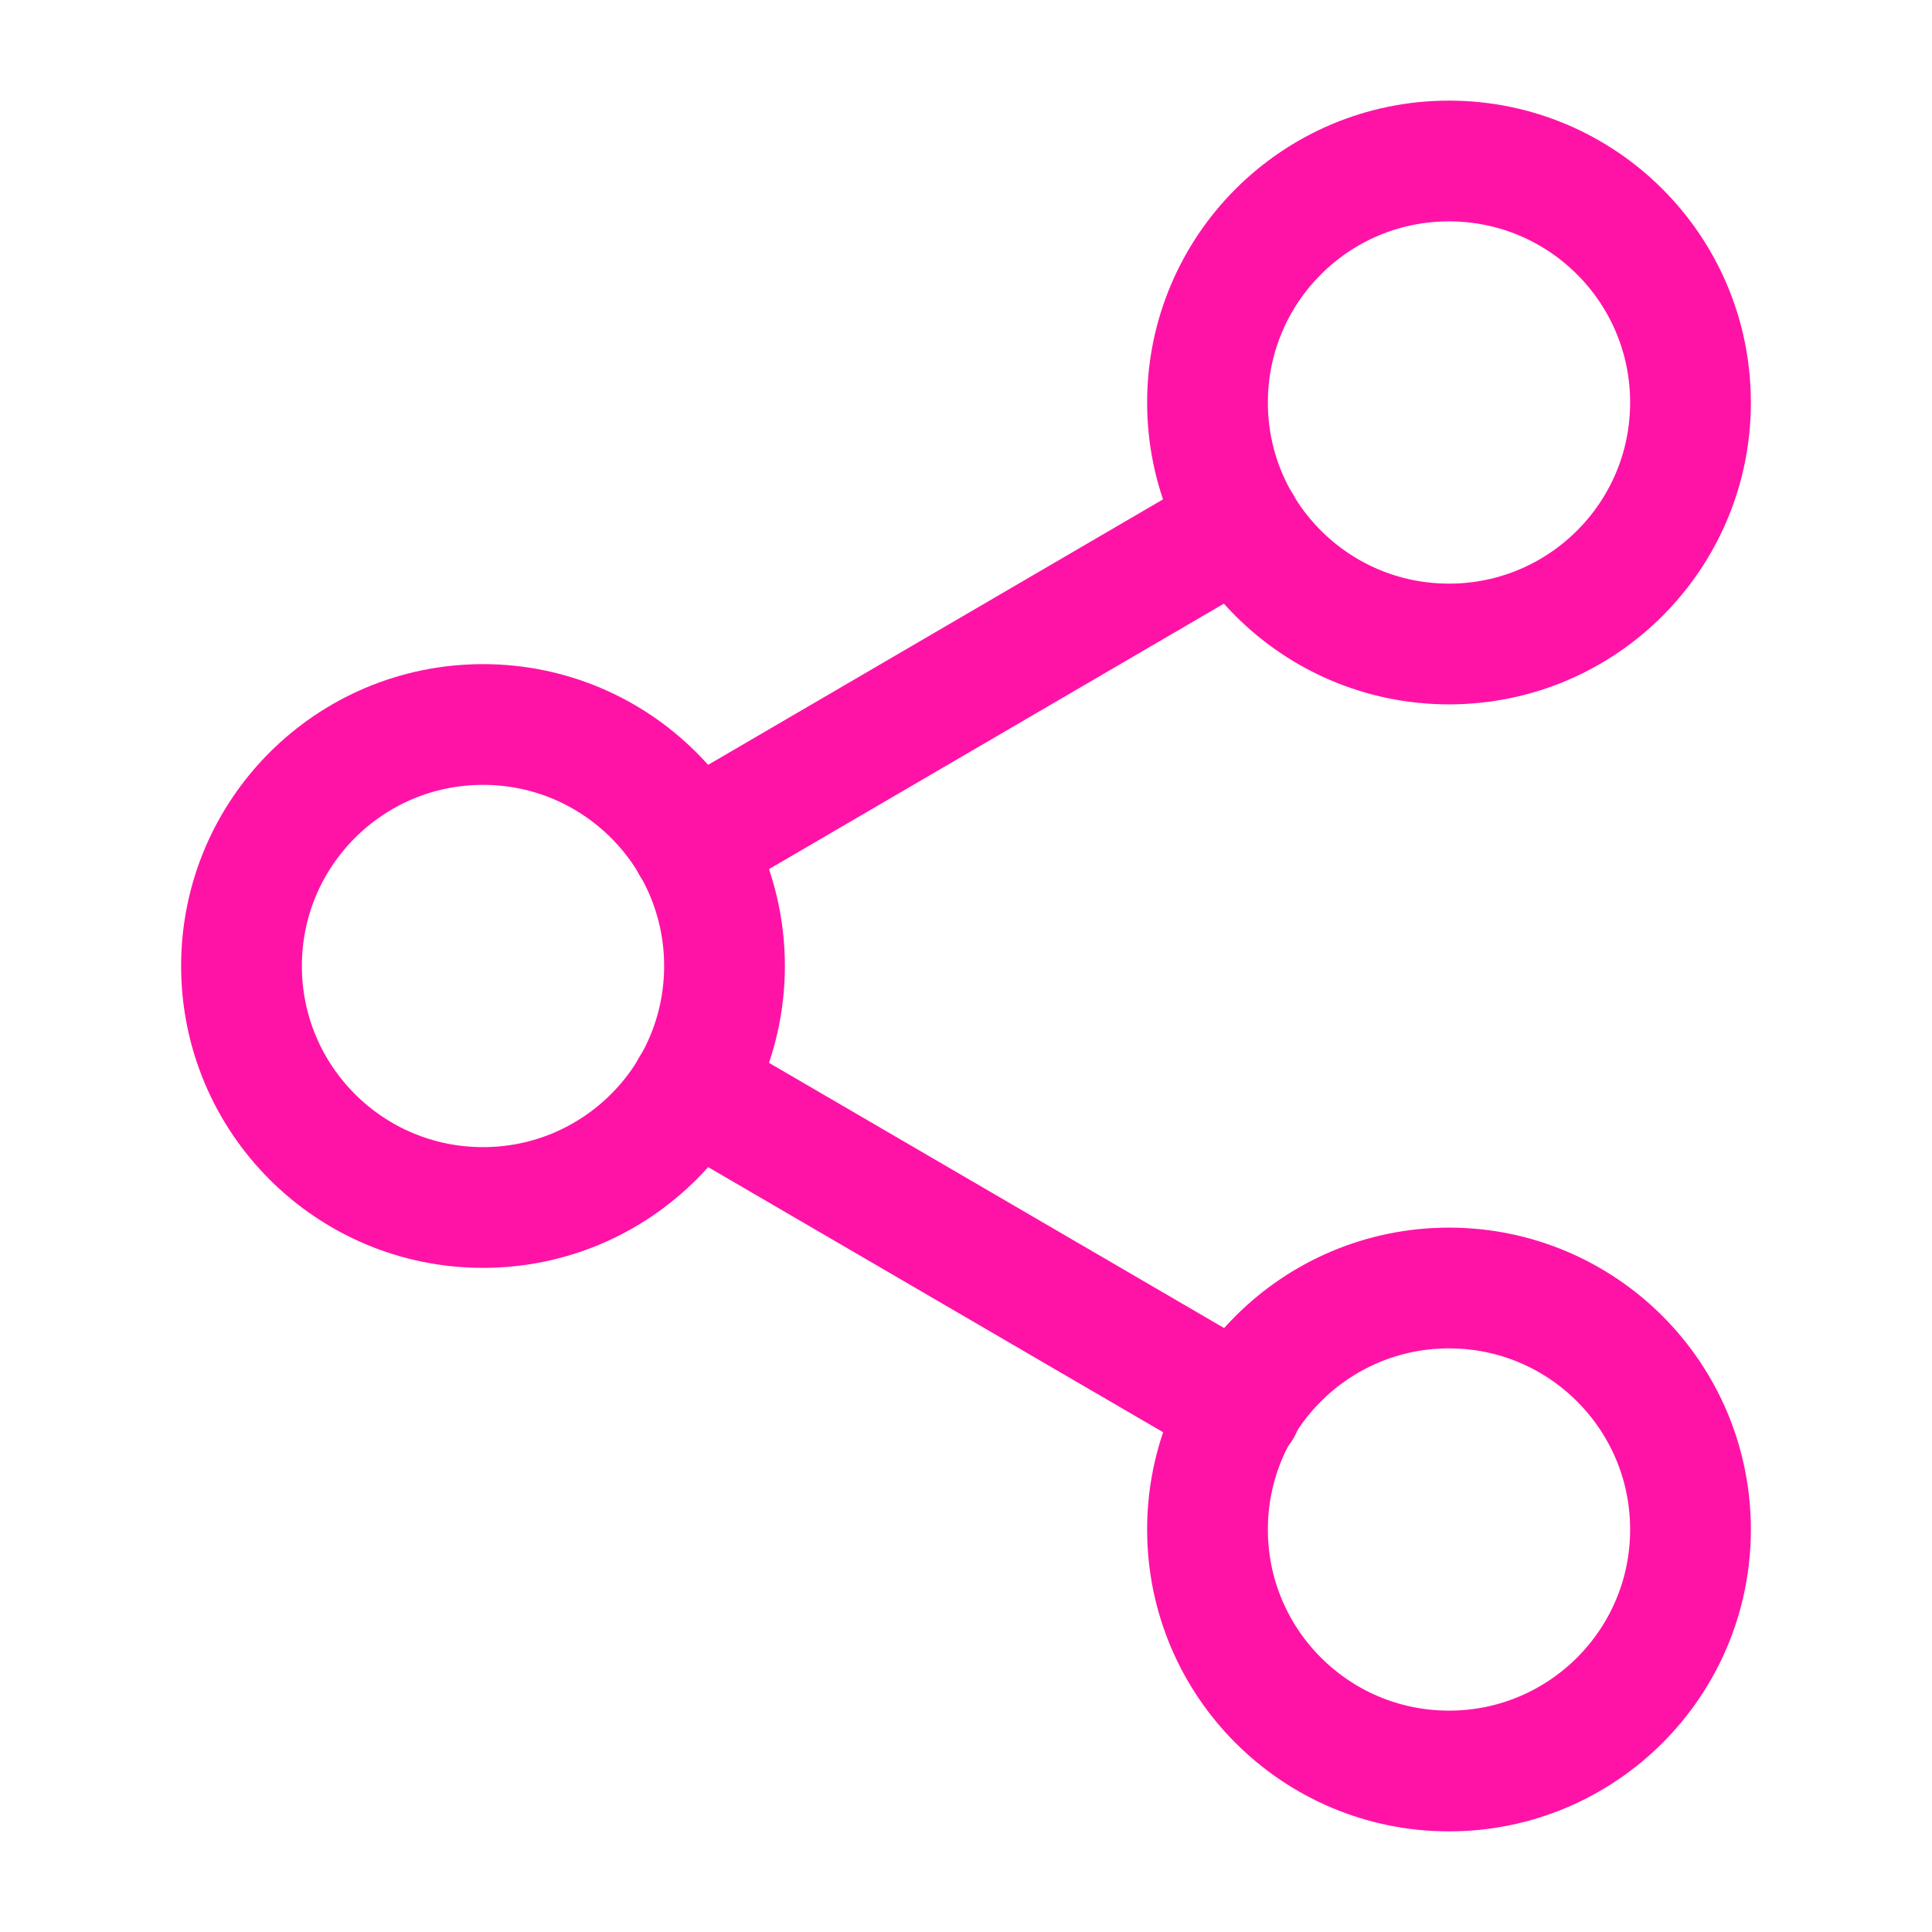
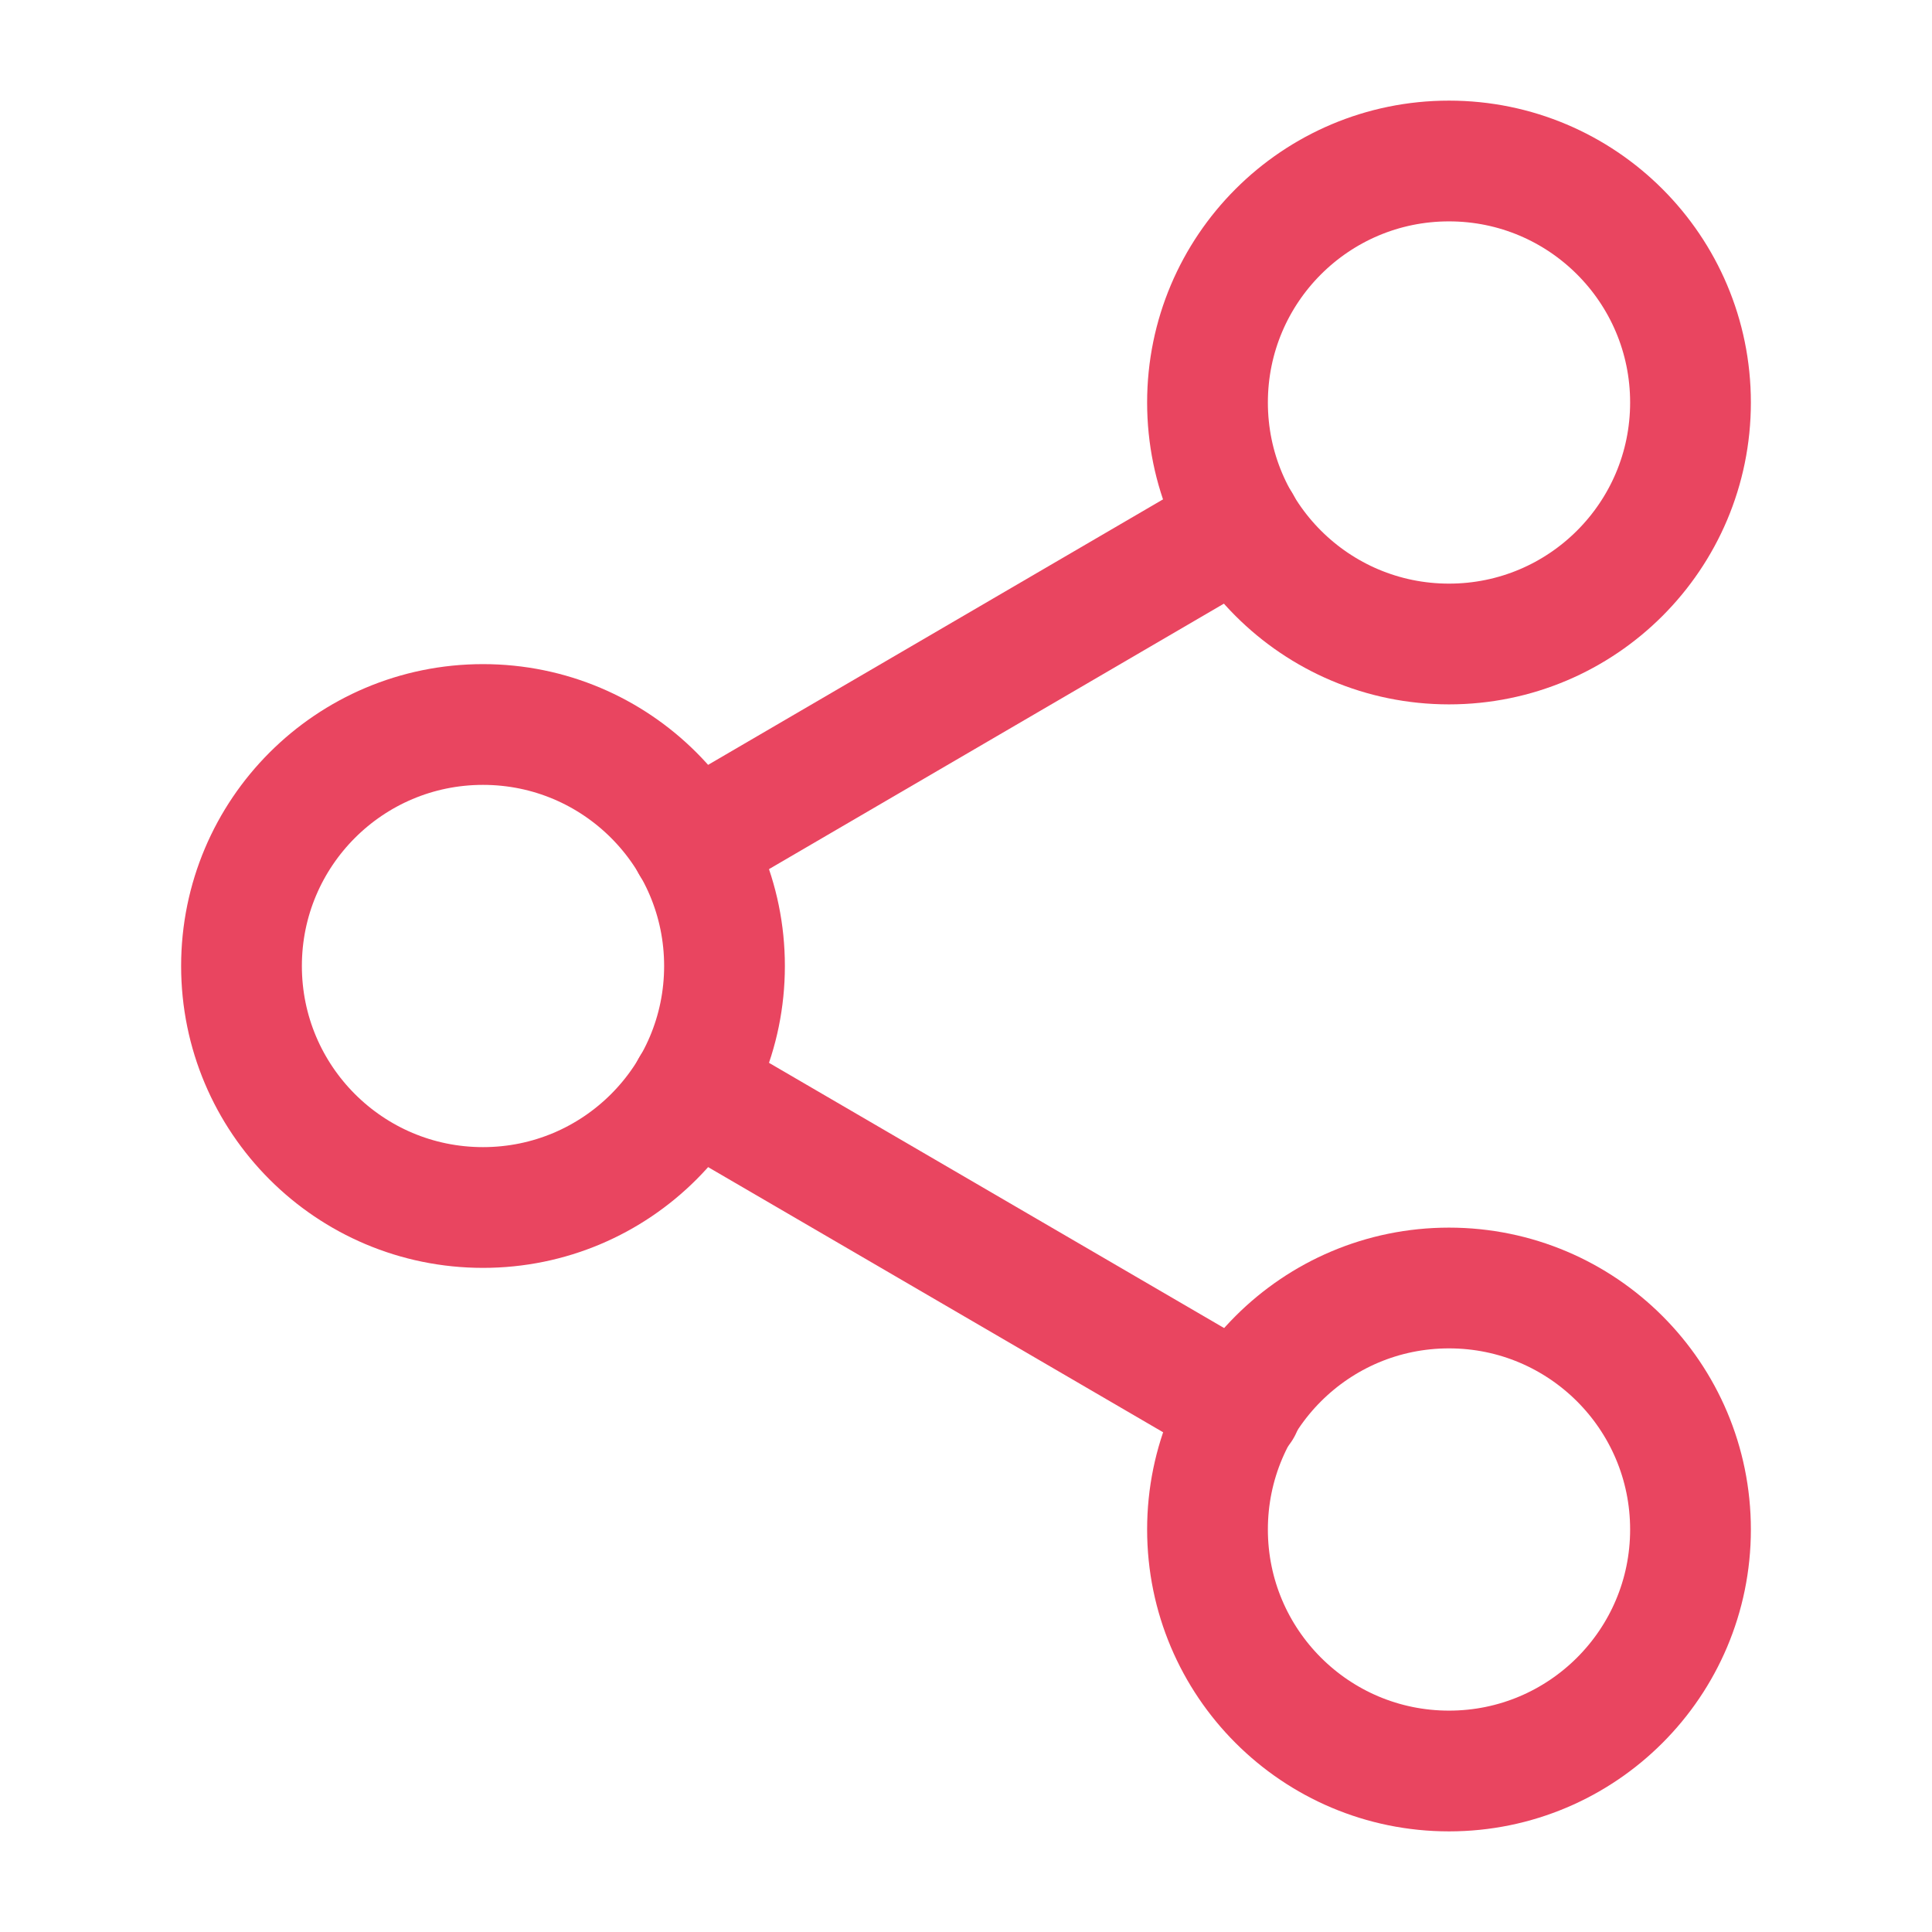
<svg xmlns="http://www.w3.org/2000/svg" width="24" height="24" viewBox="0 0 24 24" fill="none">
-   <path d="M18 8C19.657 8 21 6.657 21 5C21 3.343 19.657 2 18 2C16.343 2 15 3.343 15 5C15 6.657 16.343 8 18 8Z" stroke="#FF13A7" stroke-width="1.5" stroke-linecap="round" stroke-linejoin="round" />
-   <path d="M6 15C7.657 15 9 13.657 9 12C9 10.343 7.657 9 6 9C4.343 9 3 10.343 3 12C3 13.657 4.343 15 6 15Z" stroke="#FF13A7" stroke-width="1.5" stroke-linecap="round" stroke-linejoin="round" />
-   <path d="M18 22C19.657 22 21 20.657 21 19C21 17.343 19.657 16 18 16C16.343 16 15 17.343 15 19C15 20.657 16.343 22 18 22Z" stroke="#FF13A7" stroke-width="1.5" stroke-linecap="round" stroke-linejoin="round" />
-   <path d="M8.59 13.51L15.42 17.49" stroke="#FF13A7" stroke-width="1.5" stroke-linecap="round" stroke-linejoin="round" />
-   <path d="M15.41 6.51L8.59 10.49" stroke="#FF13A7" stroke-width="1.5" stroke-linecap="round" stroke-linejoin="round" />
+   <path d="M18 8C19.657 8 21 6.657 21 5C21 3.343 19.657 2 18 2C16.343 2 15 3.343 15 5C15 6.657 16.343 8 18 8Z" stroke="#E94560" stroke-width="1.5" stroke-linecap="round" stroke-linejoin="round" />
+   <path d="M6 15C7.657 15 9 13.657 9 12C9 10.343 7.657 9 6 9C4.343 9 3 10.343 3 12C3 13.657 4.343 15 6 15Z" stroke="#E94560" stroke-width="1.5" stroke-linecap="round" stroke-linejoin="round" />
+   <path d="M18 22C19.657 22 21 20.657 21 19C21 17.343 19.657 16 18 16C16.343 16 15 17.343 15 19C15 20.657 16.343 22 18 22Z" stroke="#E94560" stroke-width="1.5" stroke-linecap="round" stroke-linejoin="round" />
+   <path d="M8.59 13.51L15.42 17.49" stroke="#E94560" stroke-width="1.5" stroke-linecap="round" stroke-linejoin="round" />
+   <path d="M15.41 6.51L8.59 10.49" stroke="#E94560" stroke-width="1.5" stroke-linecap="round" stroke-linejoin="round" />
</svg>
